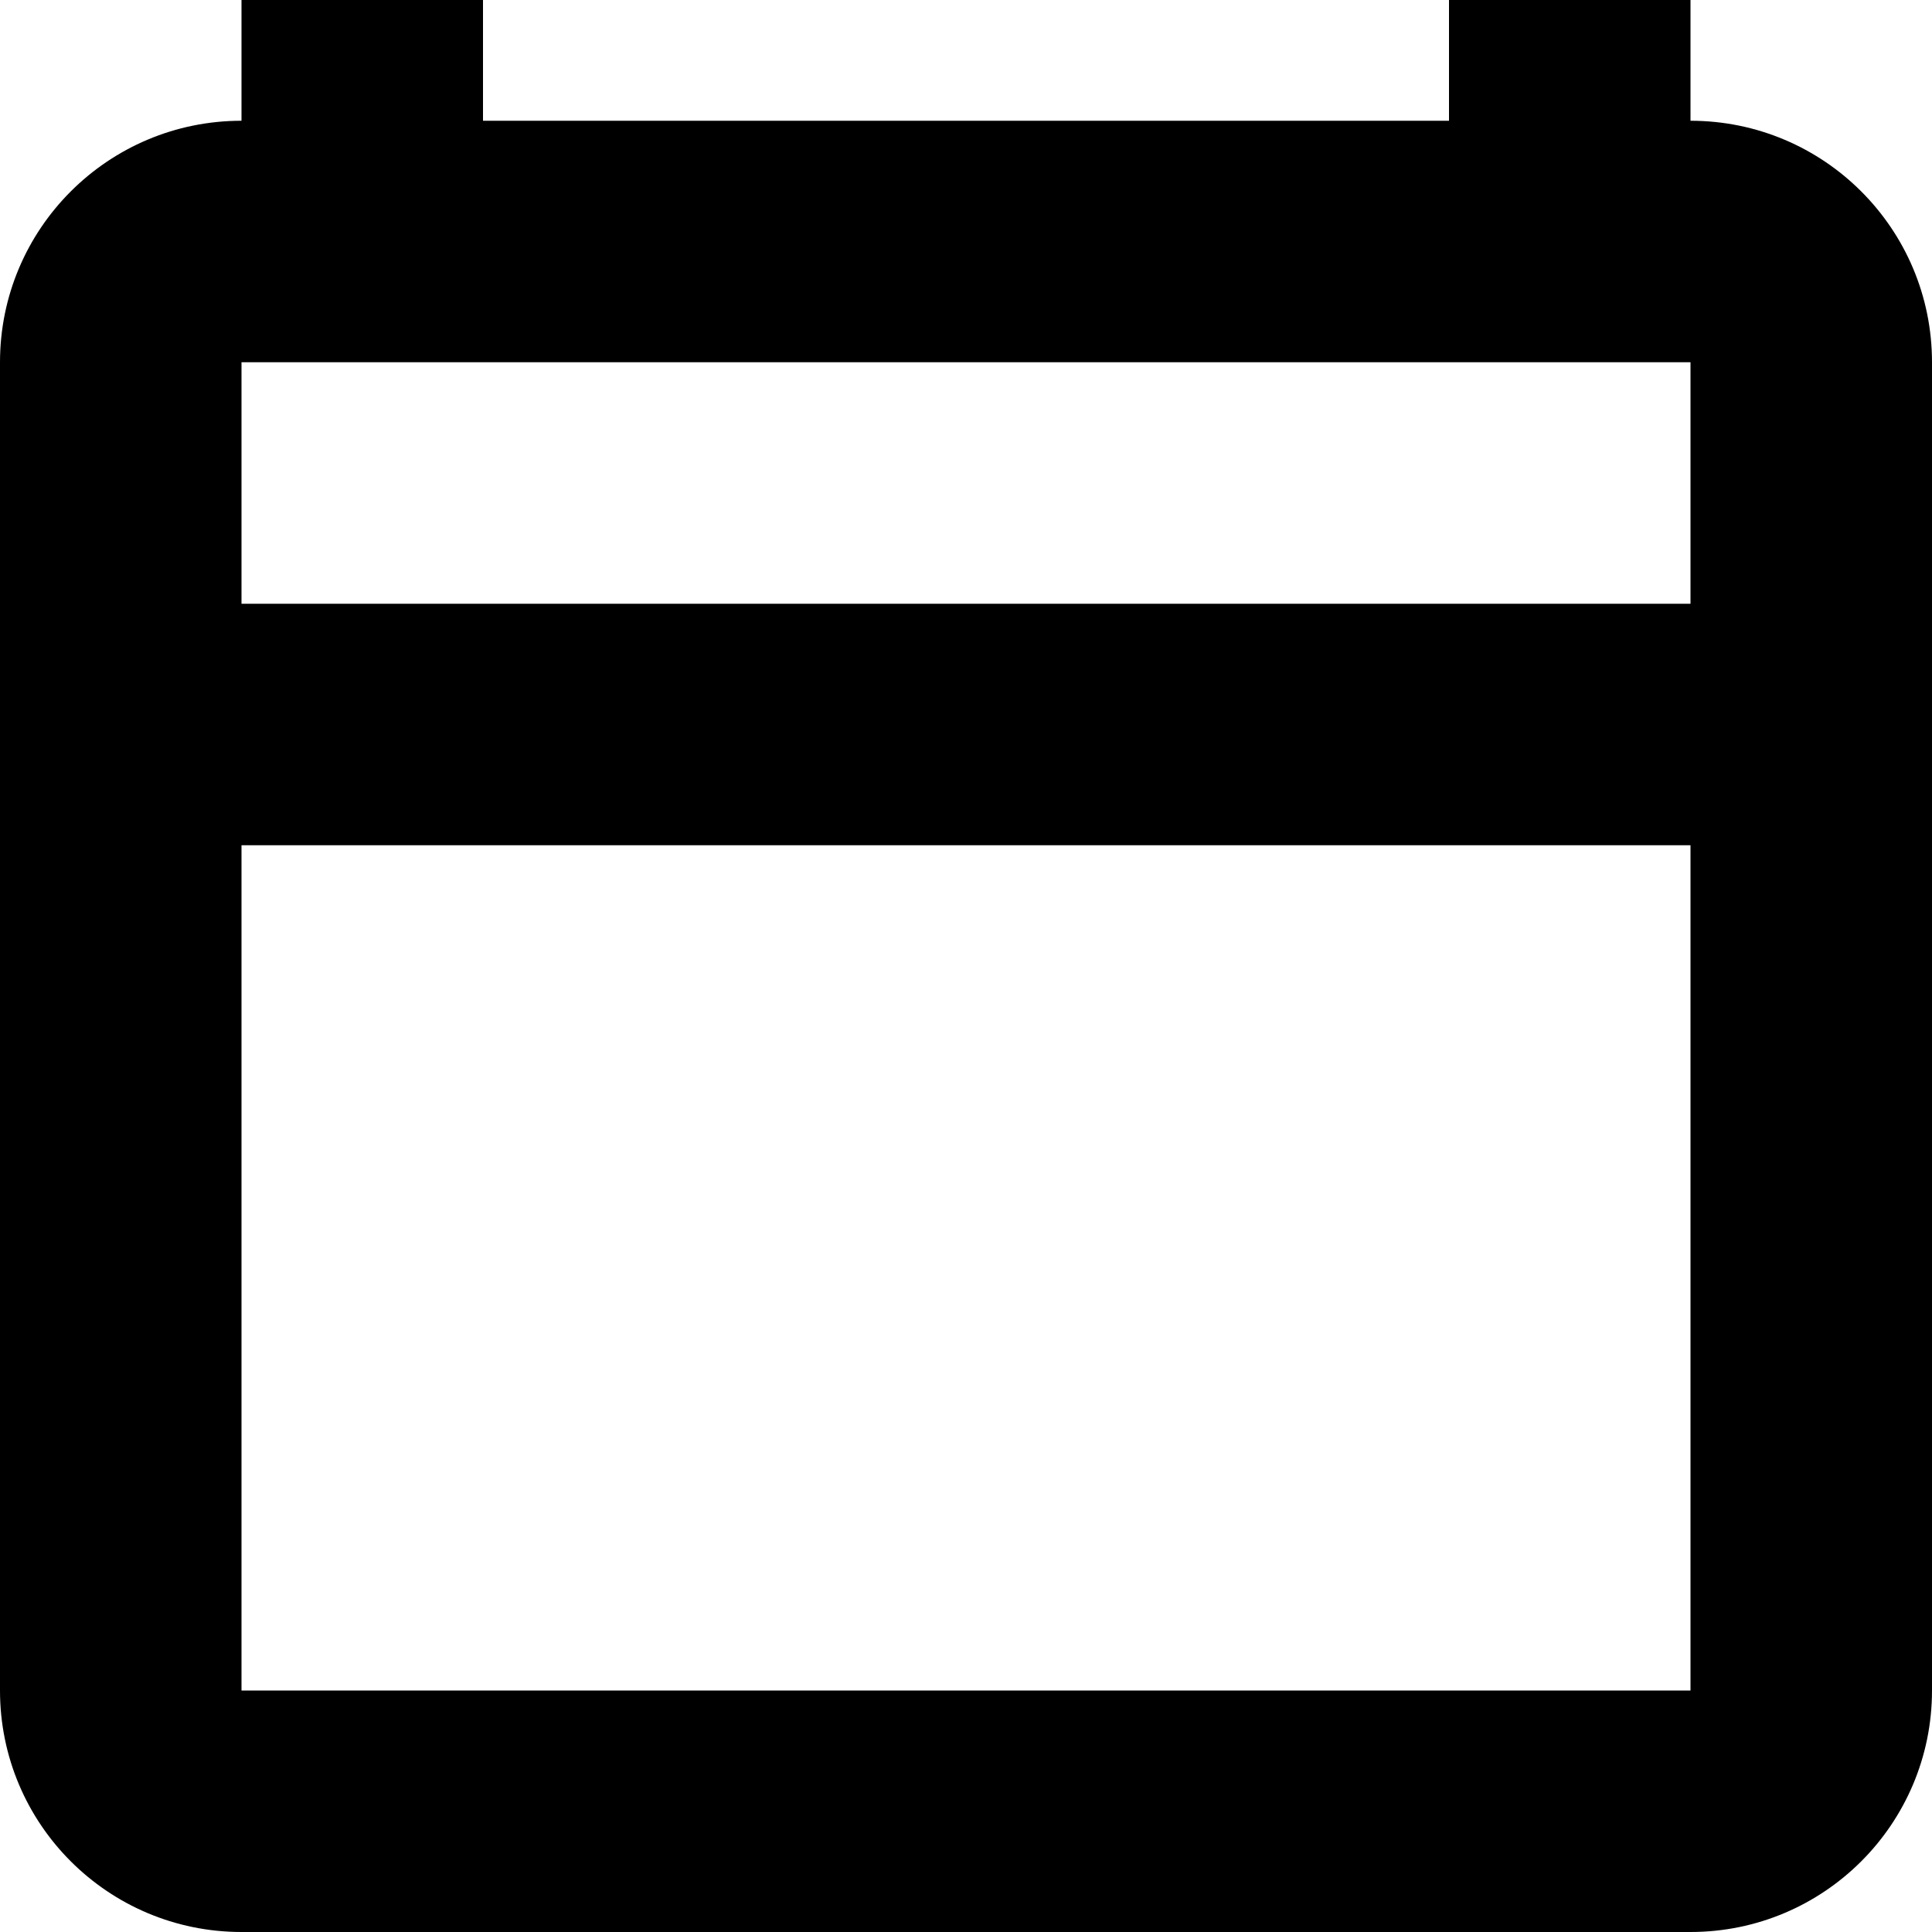
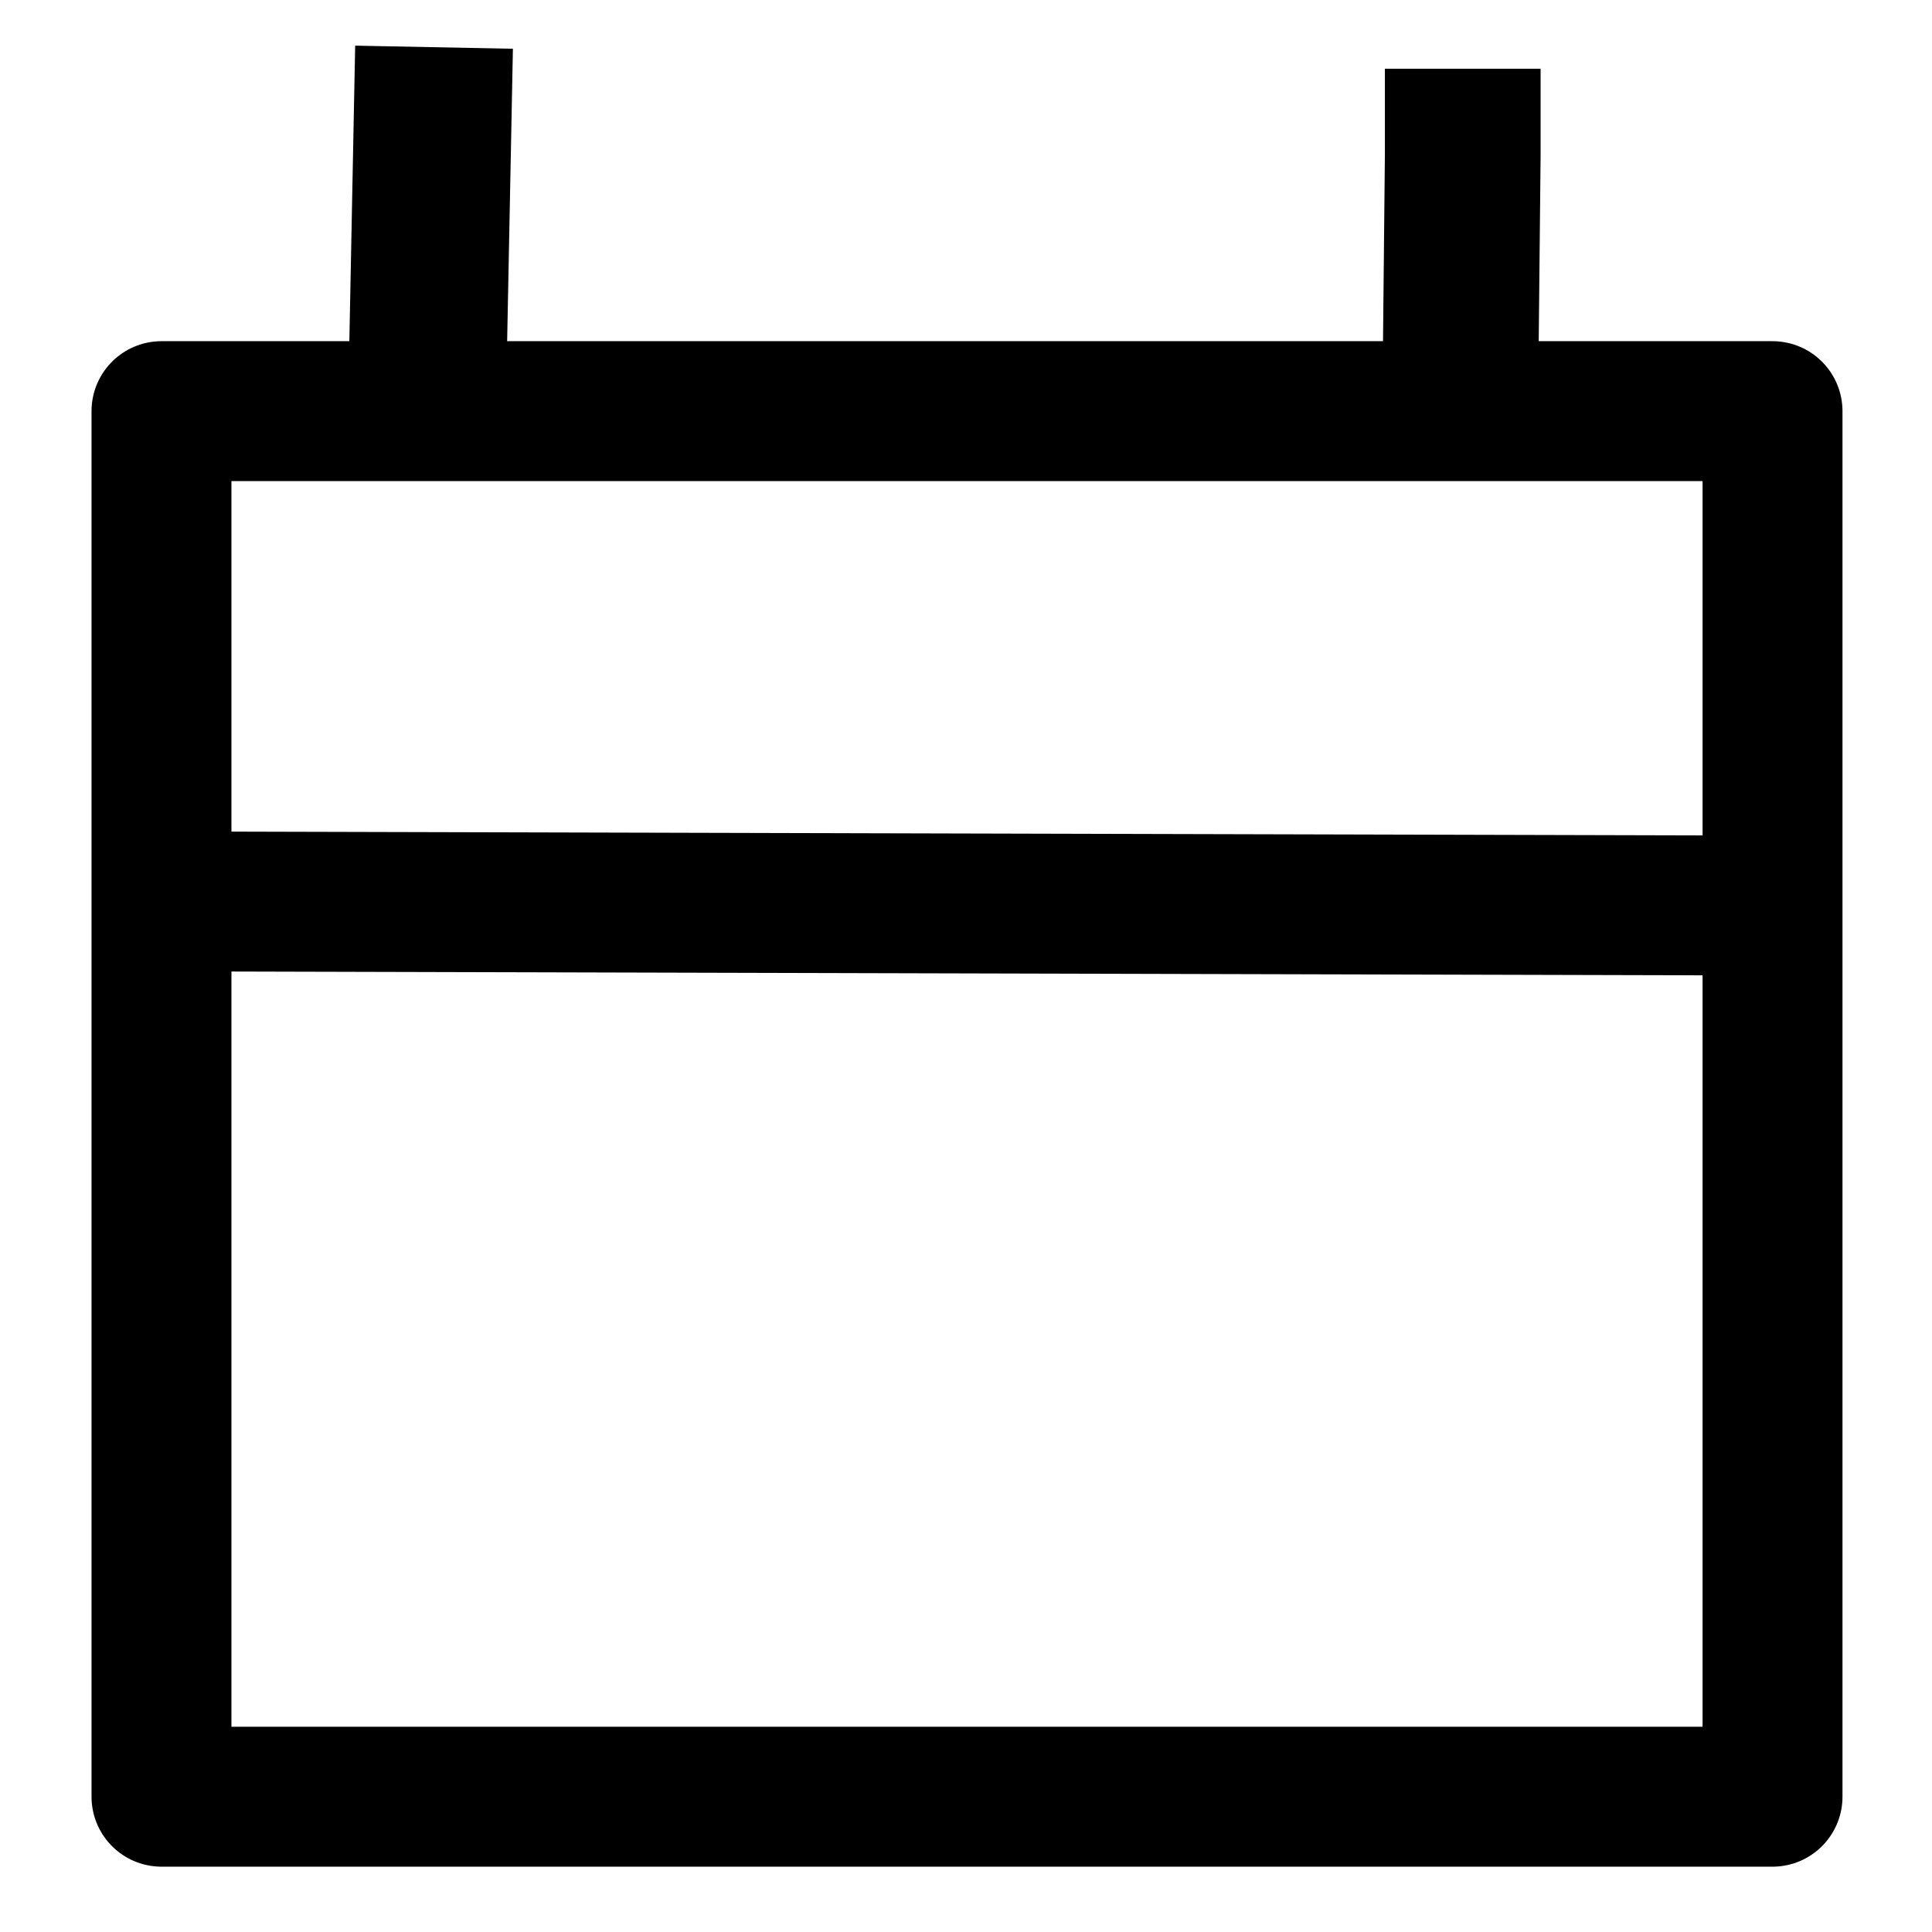
- <svg xmlns="http://www.w3.org/2000/svg" height="16" viewBox="0 0 16 16" width="16">
-   <path d="M14,5 L14,3 L12,3 L4,3 L2,3 L2,5 L14,5 Z M14,7 L2,7 L2,14 L14,14 L14,7 Z M12,1 L12,0 L14,0 L14,1 C15.105,1 16,1.895 16,3 L16,14 C16,15.105 15.105,16 14,16 L2,16 C0.895,16 0,15.105 0,14 L0,3 C0,1.895 0.895,1 2,1 L2,0 L4,0 L4,1 L12,1 Z" fill-rule="evenodd" />
+ <svg xmlns="http://www.w3.org/2000/svg" width="512" height="512" viewBox="0 0 135.467 135.467" version="1.1" id="svg5">
+   <defs id="defs2" />
+   <g id="layer1">
+     <rect style="fill:none;stroke-width:0.265" id="rect791" width="78.168" height="88.408" x="34.025" y="36.084" />
+     <rect style="fill:none;stroke-width:0.265" id="rect897" width="35.001" height="2.563" x="30.737" y="124.184" />
+     <rect style="fill:none;stroke-width:0.265" id="rect899" width="51.452" height="59.388" x="29.735" y="66.558" />
+     <rect style="fill:none;stroke-width:0.265" id="rect901" width="95.225" height="60.079" x="23.962" y="53.079" />
+     <rect style="fill:none;stroke-width:0.265" id="rect903" width="6.396" height="29.685" x="59.356" y="54.531" />
+     <rect style="fill:none;stroke-width:0.265" id="rect905" width="107.537" height="87.934" x="17.763" y="39.721" />
+     <rect style="fill:none;stroke:#000000;stroke-width:9.81;stroke-linejoin:round;stroke-dasharray:none;stroke-opacity:1" id="rect907" width="112.962" height="97.153" x="11.323" y="28.828" />
+     <path style="fill:none;stroke:#000000;stroke-width:9.81;stroke-dasharray:none;stroke-opacity:1" d="M 11.511,63.206 122.413,63.49" id="path1010" />
+     <path style="fill:none;stroke:#000000;stroke-width:10.918;stroke-dasharray:none;stroke-opacity:1" d="M 102.373,29.785 102.564,10.879 V 4.82" id="path1012" />
+     <path style="fill:none;stroke:#000000;stroke-width:11.062;stroke-dasharray:none;stroke-opacity:1" d="M 29.933,28.715 30.434,3.31" id="path1014" />
+   </g>
</svg>
